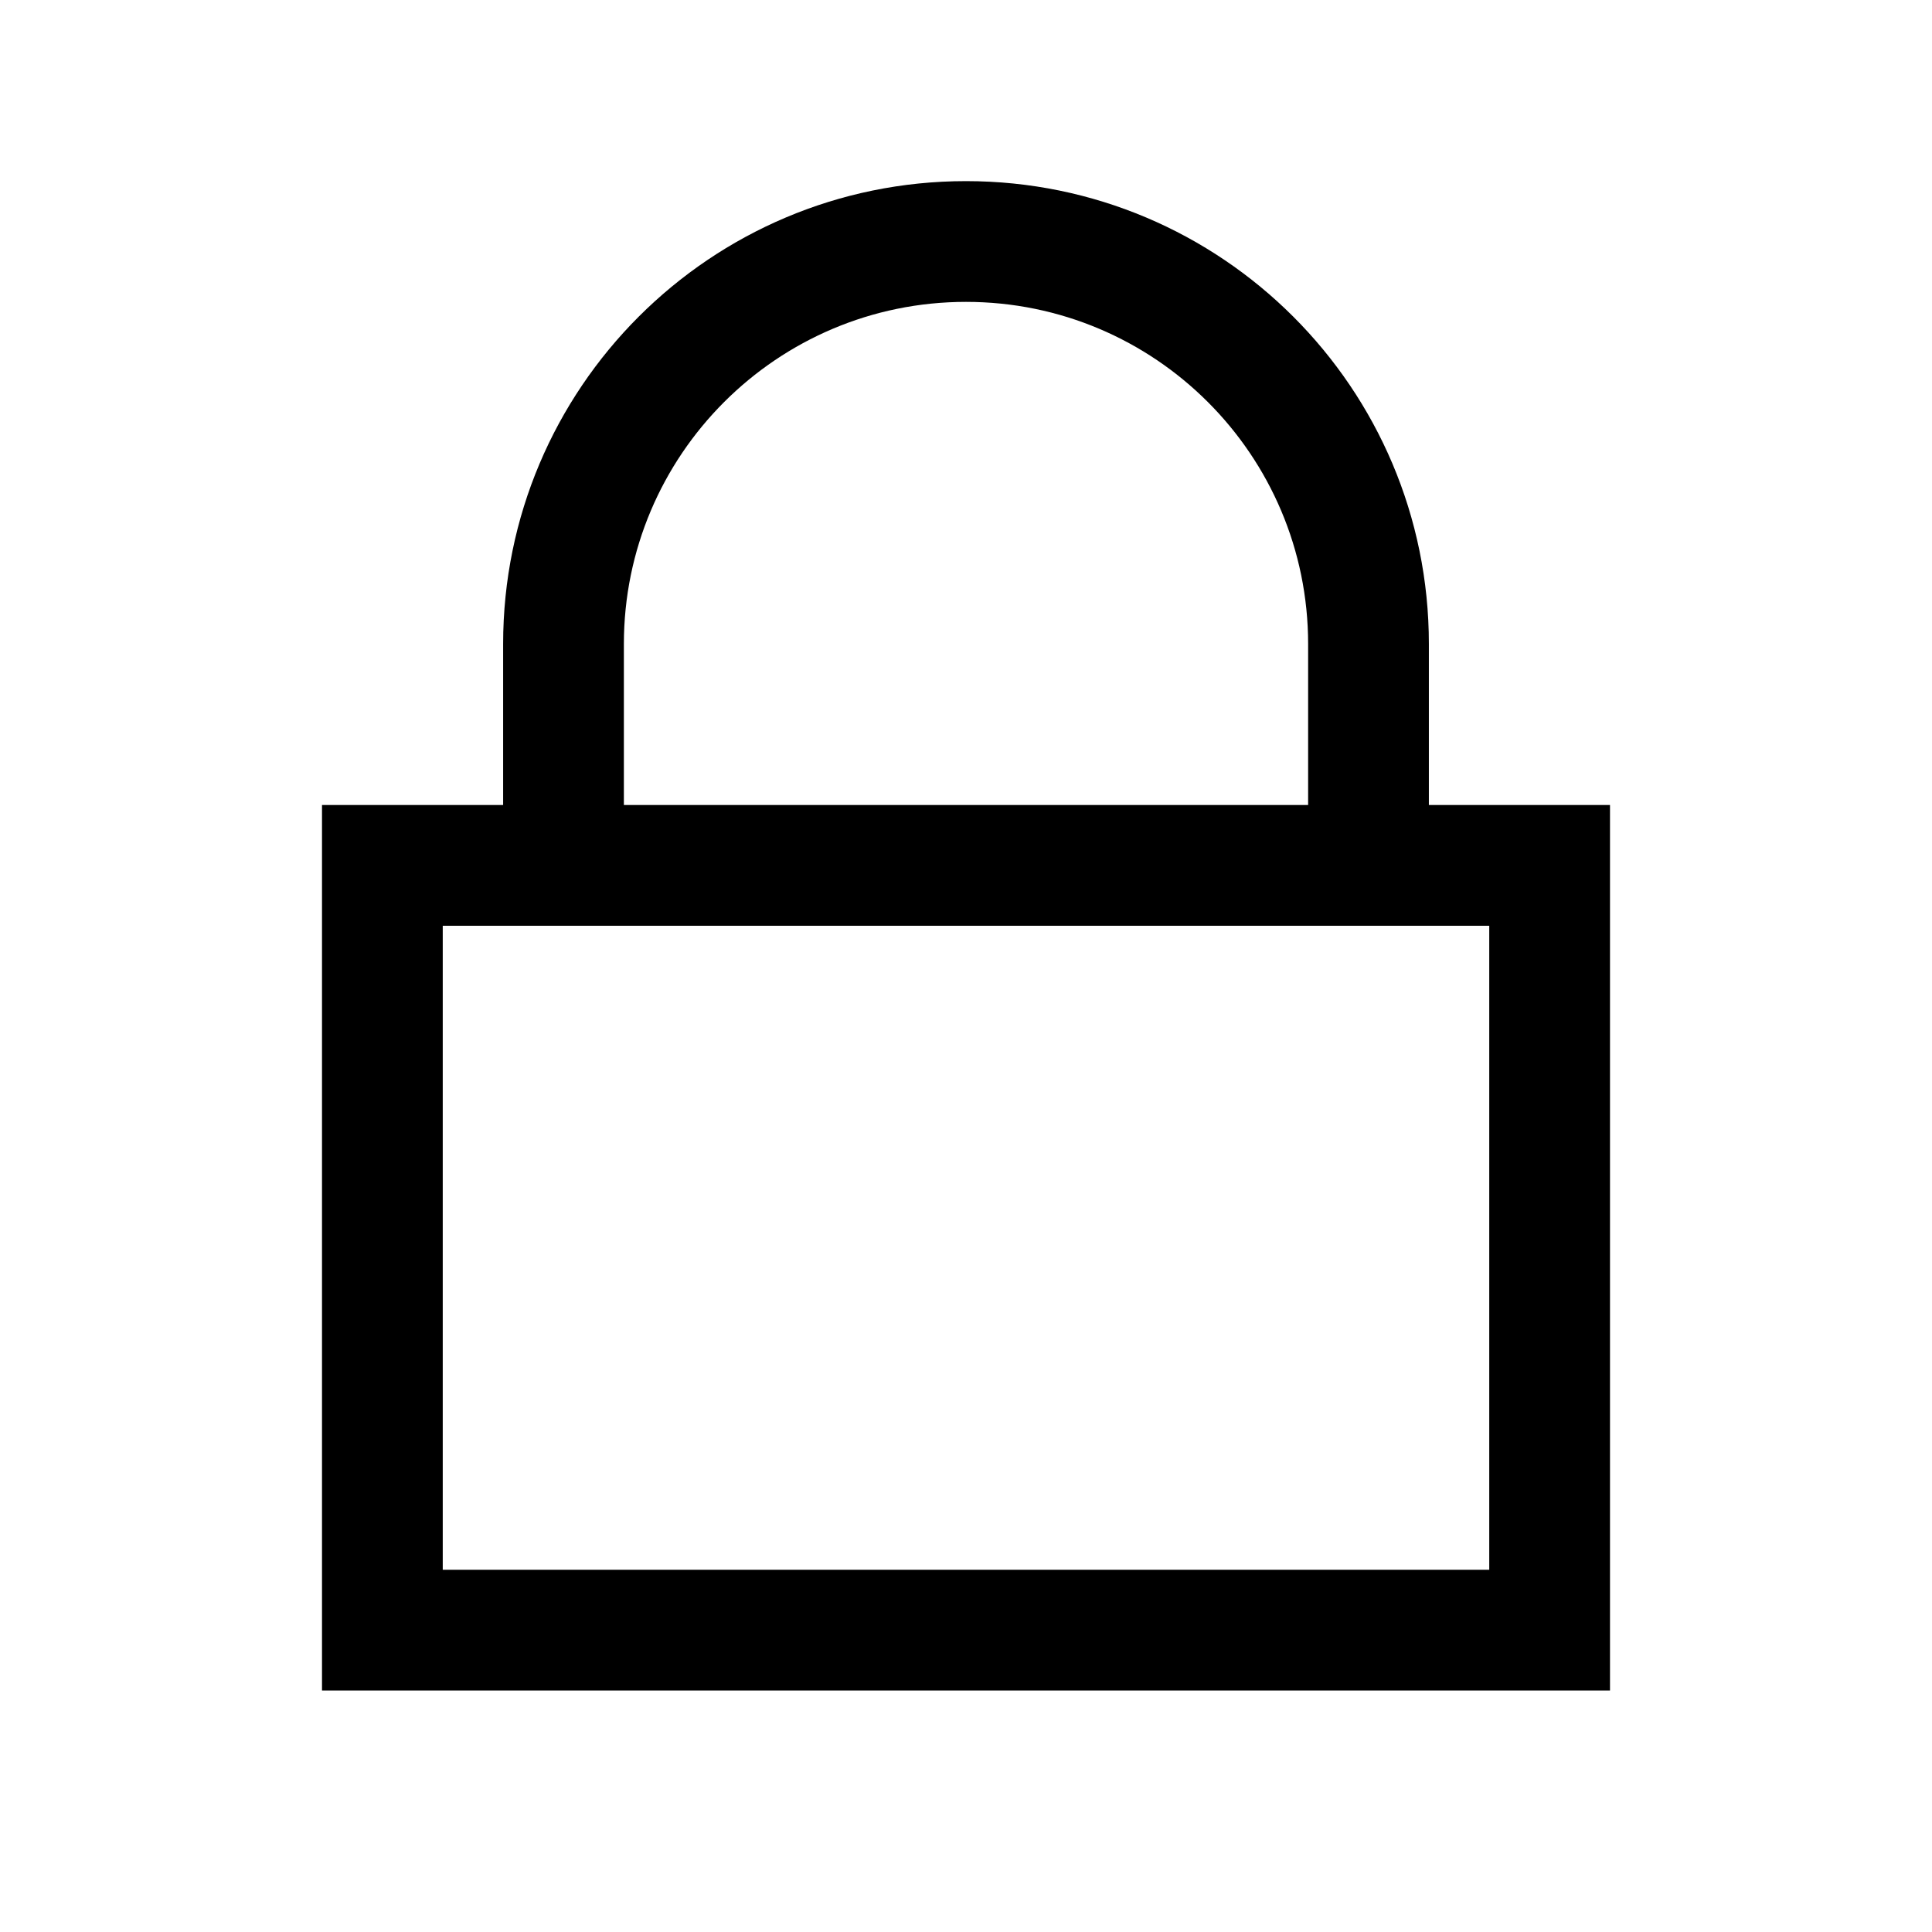
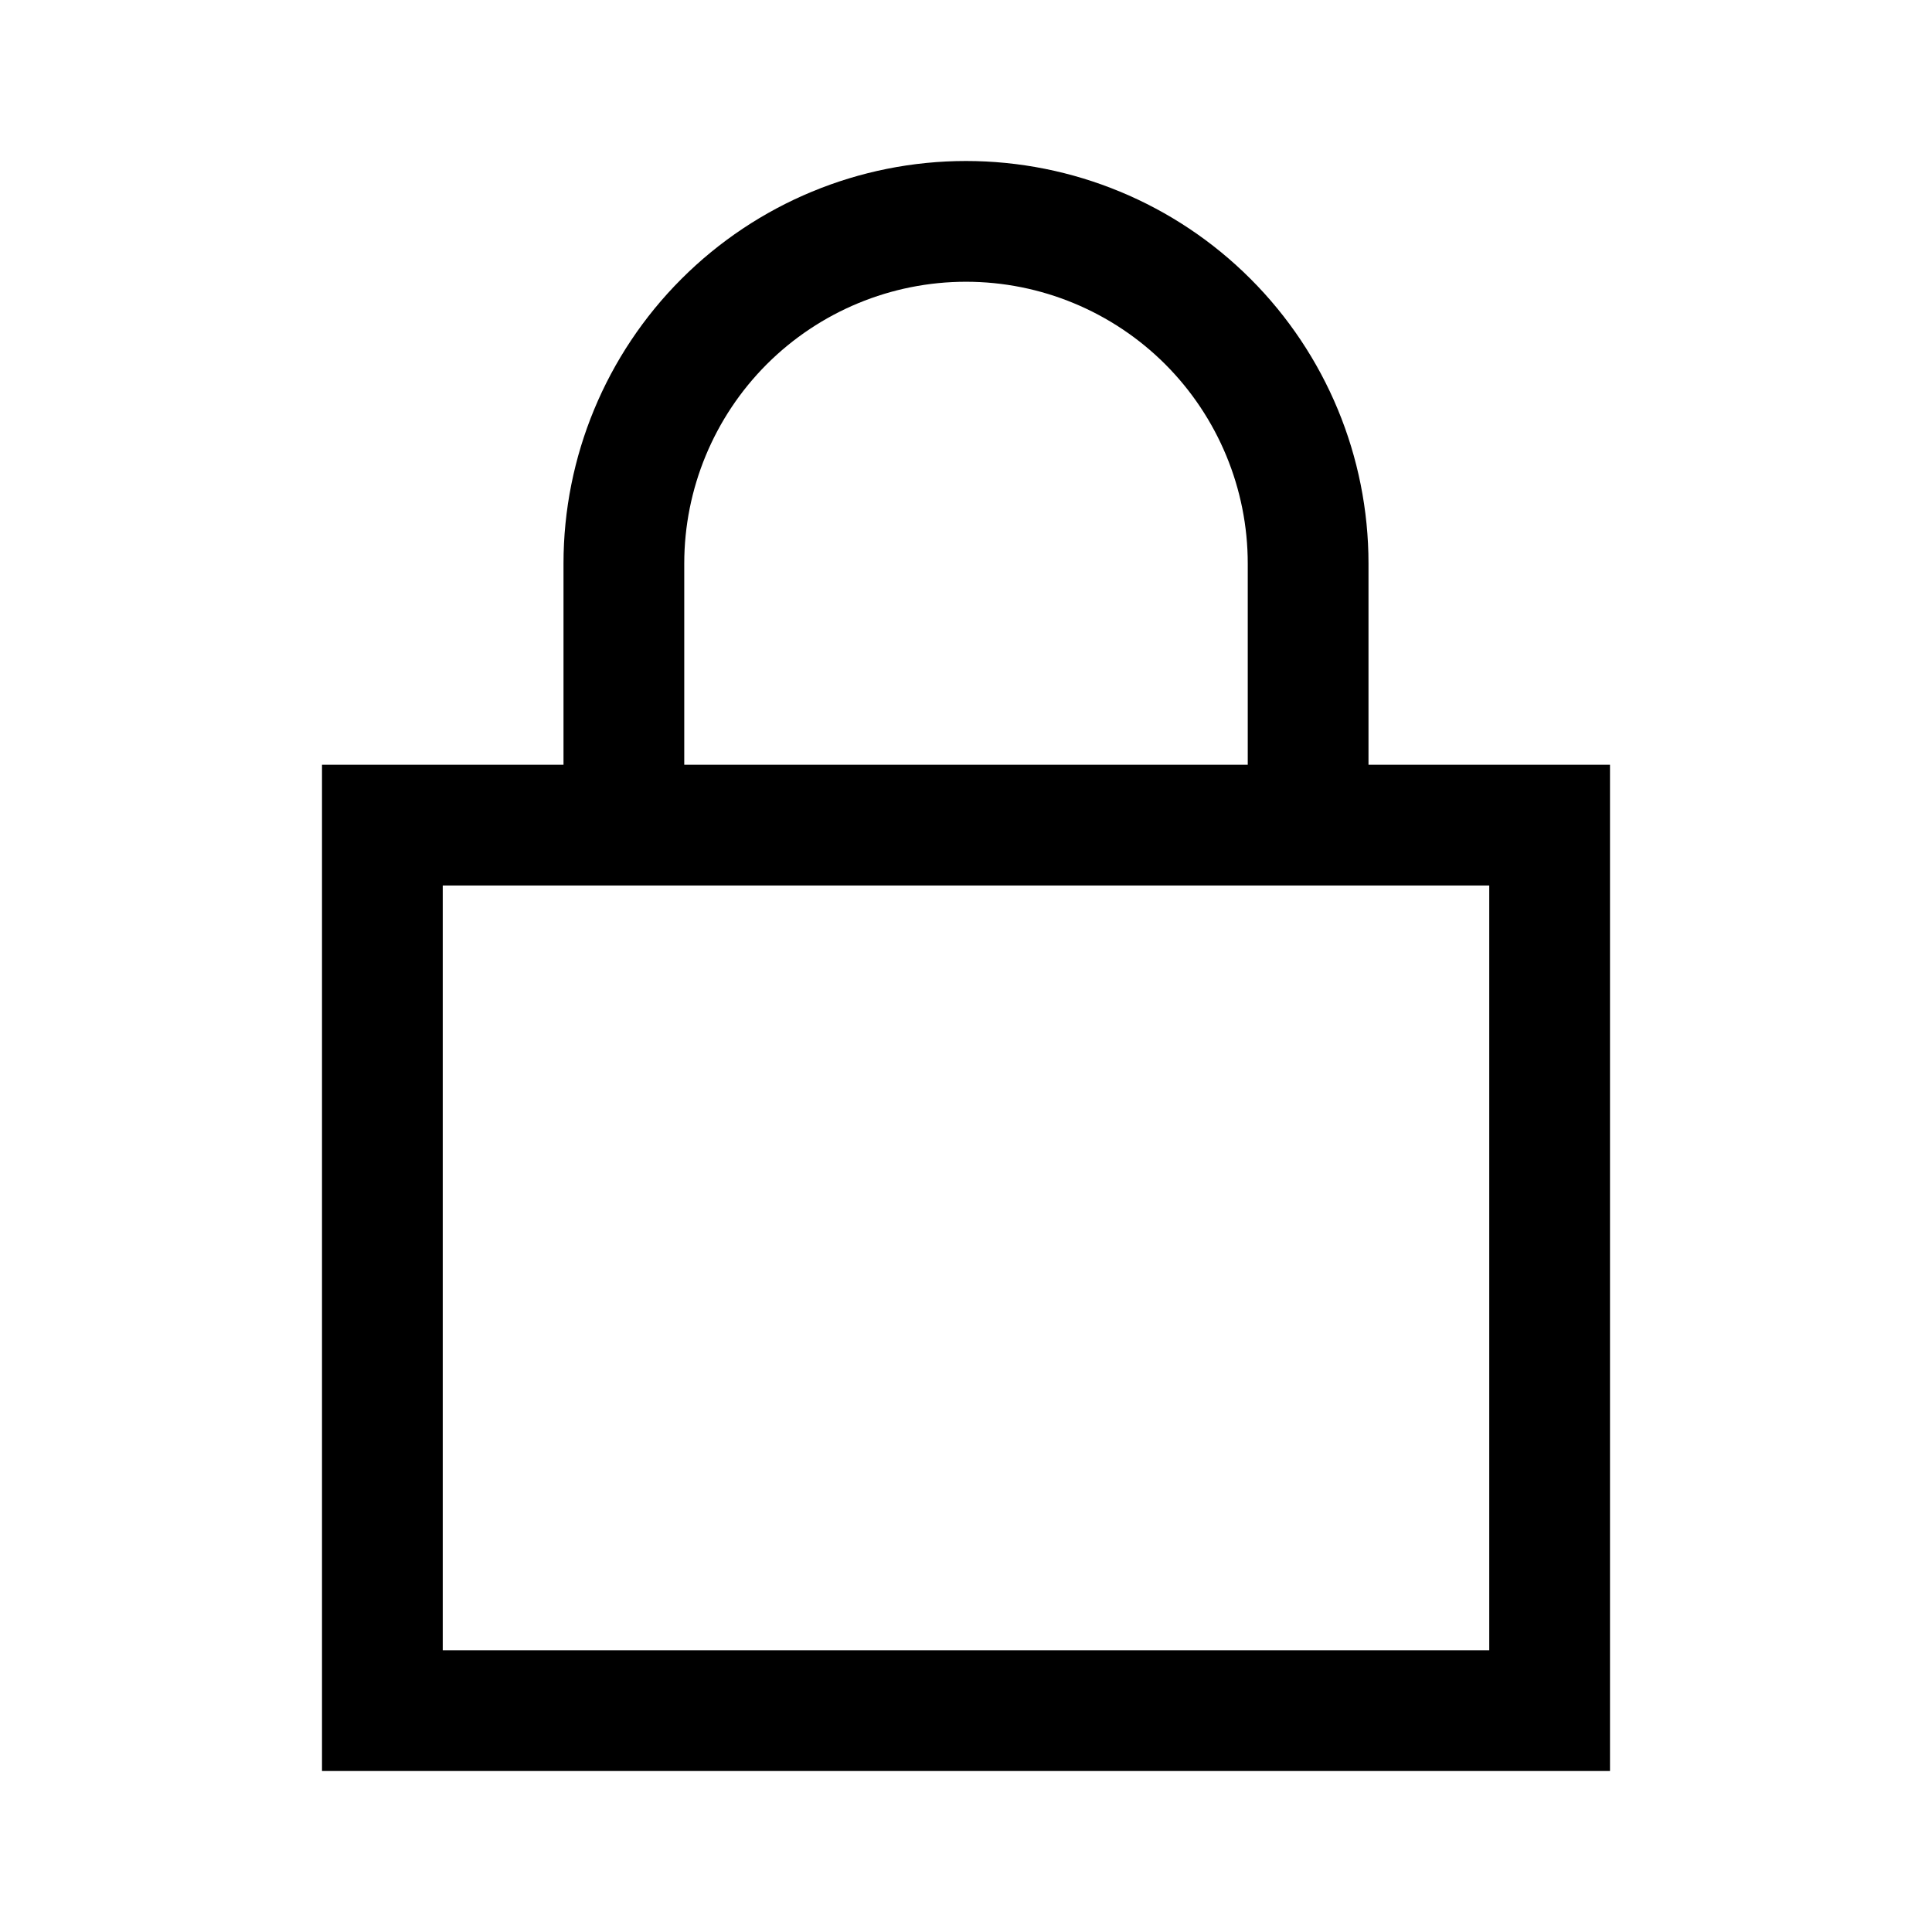
<svg xmlns="http://www.w3.org/2000/svg" width="24" height="24" viewBox="0 0 24 24" fill="currentColor">
-   <path d="M12 2.25C15.176 2.25 17.75 4.824 17.75 8V10H20V21H4V10H6.25V8C6.25 4.824 8.824 2.25 12 2.25ZM5.5 19.5H18.5V11.5H5.5V19.5ZM12 3.75C9.653 3.75 7.75 5.653 7.75 8V10H16.25V8C16.25 5.653 14.347 3.75 12 3.75Z" />
+   <path d="M12 2C13.326 2 14.598 2.527 15.535 3.465C16.473 4.403 17 5.674 17 7V9.5H20V22H4V9.5H7V7C7 5.674 7.527 4.403 8.465 3.465C9.403 2.527 10.674 2 12 2ZM5.5 20.5H18.5V11H5.5V20.5ZM12 3.5C11.072 3.5 10.182 3.869 9.525 4.525C8.869 5.182 8.5 6.072 8.5 7V9.5H15.5V7C15.5 6.072 15.131 5.182 14.475 4.525C13.818 3.869 12.928 3.5 12 3.5Z" />
</svg>
